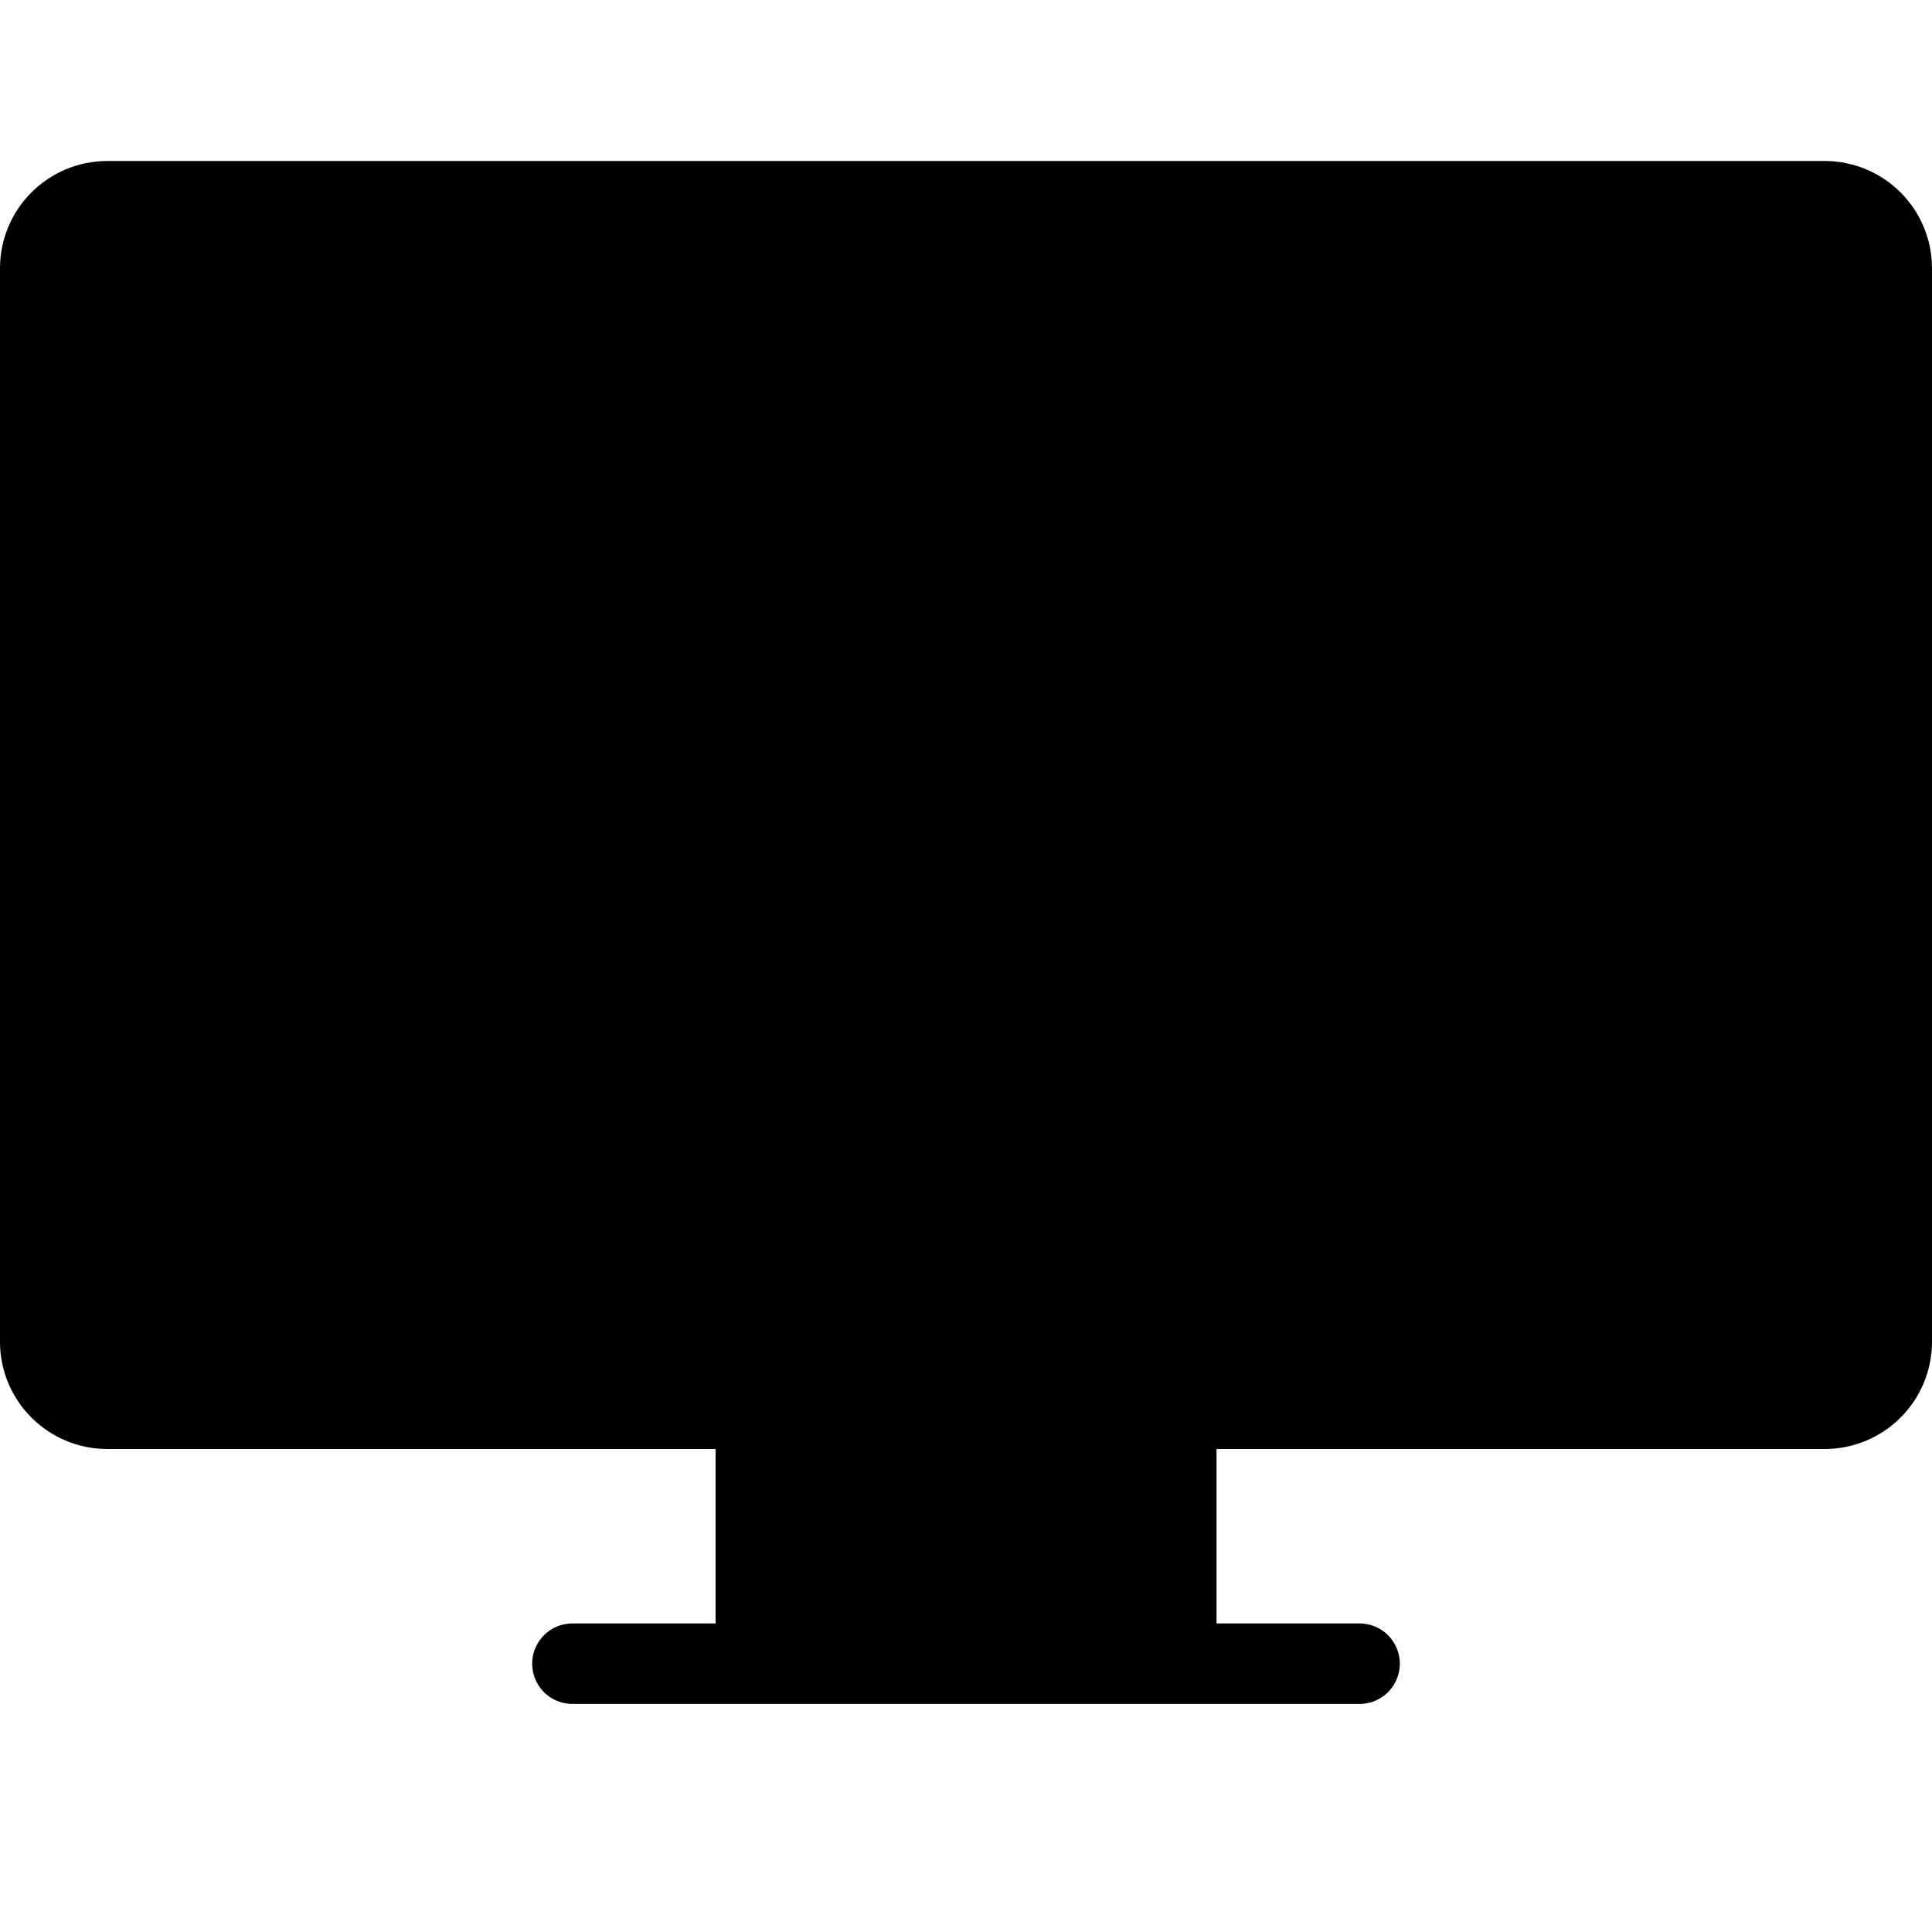
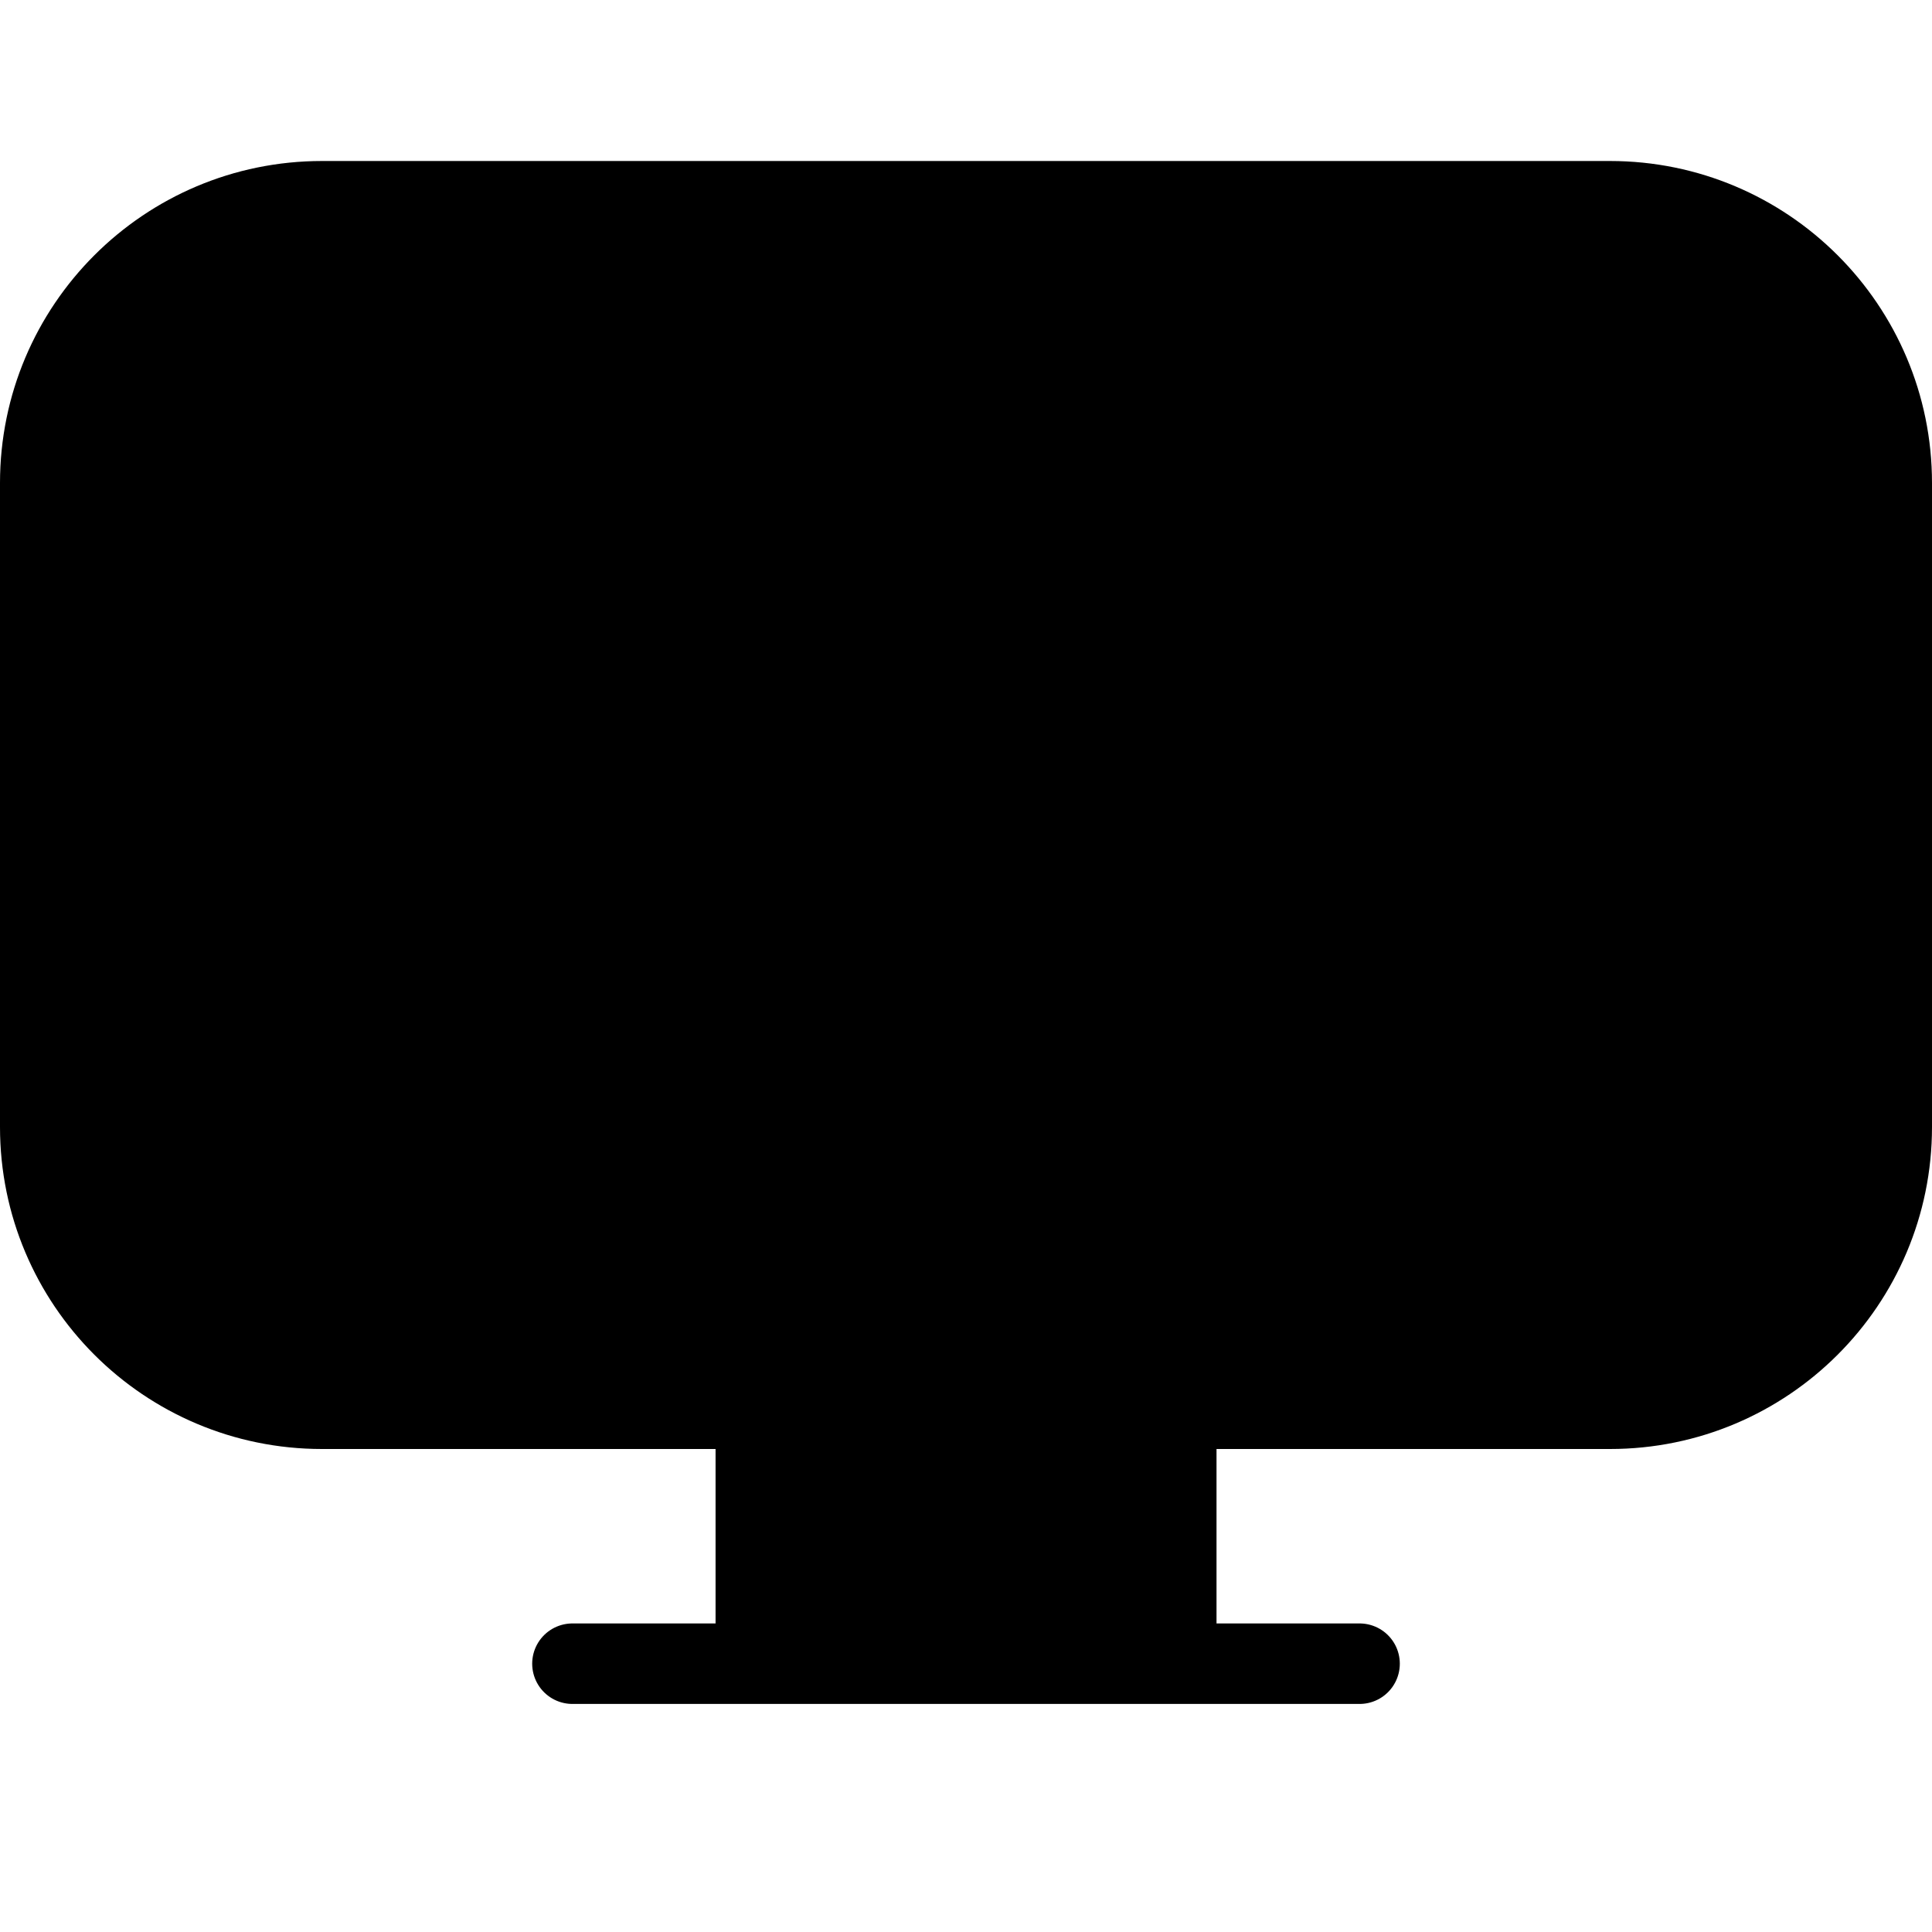
<svg xmlns="http://www.w3.org/2000/svg" width="24" height="24" viewBox="0 0 24 24" fill="none">
-   <rect x="0.5" y="2.5" width="23" height="15" rx="0.833" fill="black" stroke="black" />
+   <rect x="0.5" y="2.5" width="23" height="15" rx="3.5" fill="black" stroke="black" />
  <path d="M14.612 17.611V20.611H9.389V17.611H14.612Z" fill="black" stroke="black" />
  <path d="M16.889 20.667H7.111" stroke="black" stroke-miterlimit="10" stroke-linecap="round" stroke-linejoin="round" />
  <path d="M12.002 4.5C14.801 4.5 15.947 5.091 16.346 5.389C16.399 5.429 16.461 5.528 16.461 5.743V14.257C16.461 14.472 16.399 14.571 16.346 14.611C15.947 14.909 14.801 15.5 12.002 15.5C9.203 15.5 8.057 14.909 7.658 14.611C7.605 14.571 7.543 14.472 7.543 14.257V5.743C7.543 5.528 7.605 5.429 7.658 5.389C8.057 5.091 9.203 4.5 12.002 4.5Z" fill="black" stroke="black" />
  <path d="M16.461 8.411C16.461 9.138 14.486 9.727 12.05 9.727C9.613 9.727 7.54 9.091 7.54 8.364" stroke="black" />
  <path d="M16.461 5.683C16.461 6.411 14.486 7 12.05 7C9.613 7 7.54 6.364 7.54 5.636" stroke="black" />
  <path d="M16.461 11.674C16.461 12.256 14.486 12.727 12.05 12.727C9.613 12.727 7.54 12.218 7.54 11.636" stroke="black" />
  <ellipse cx="12" cy="5.692" rx="3.991" ry="0.826" fill="black" />
</svg>
